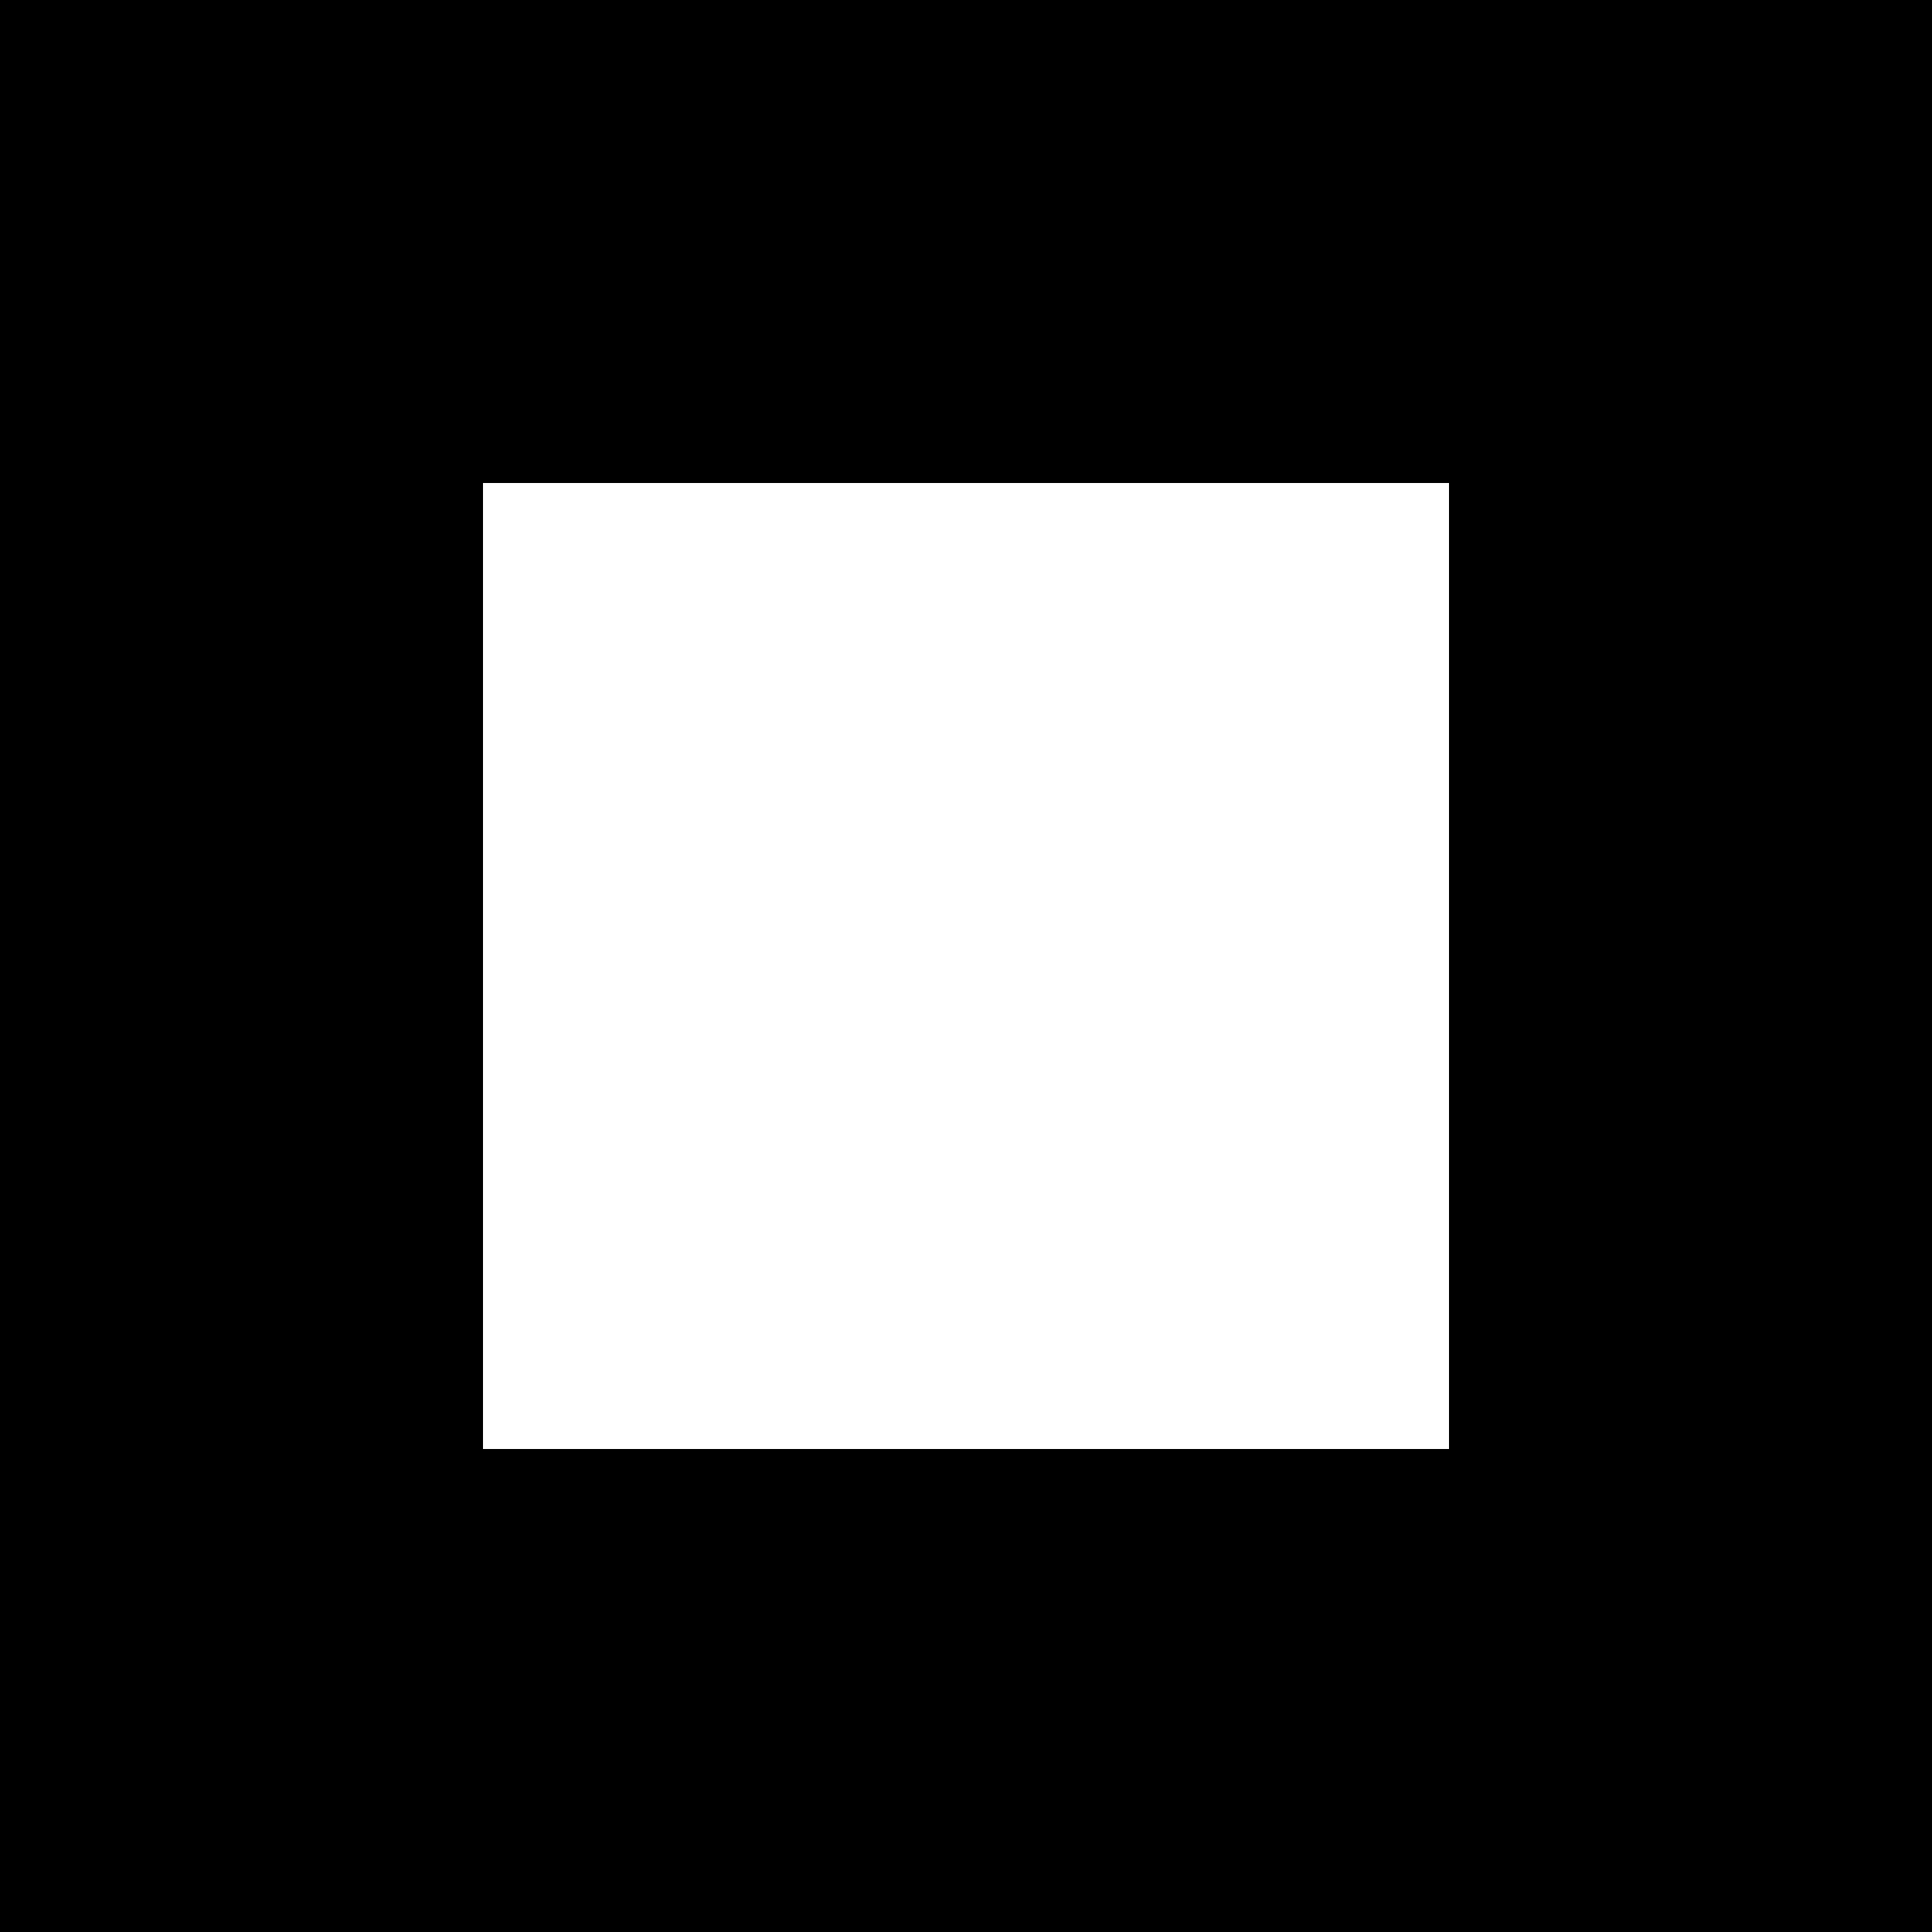
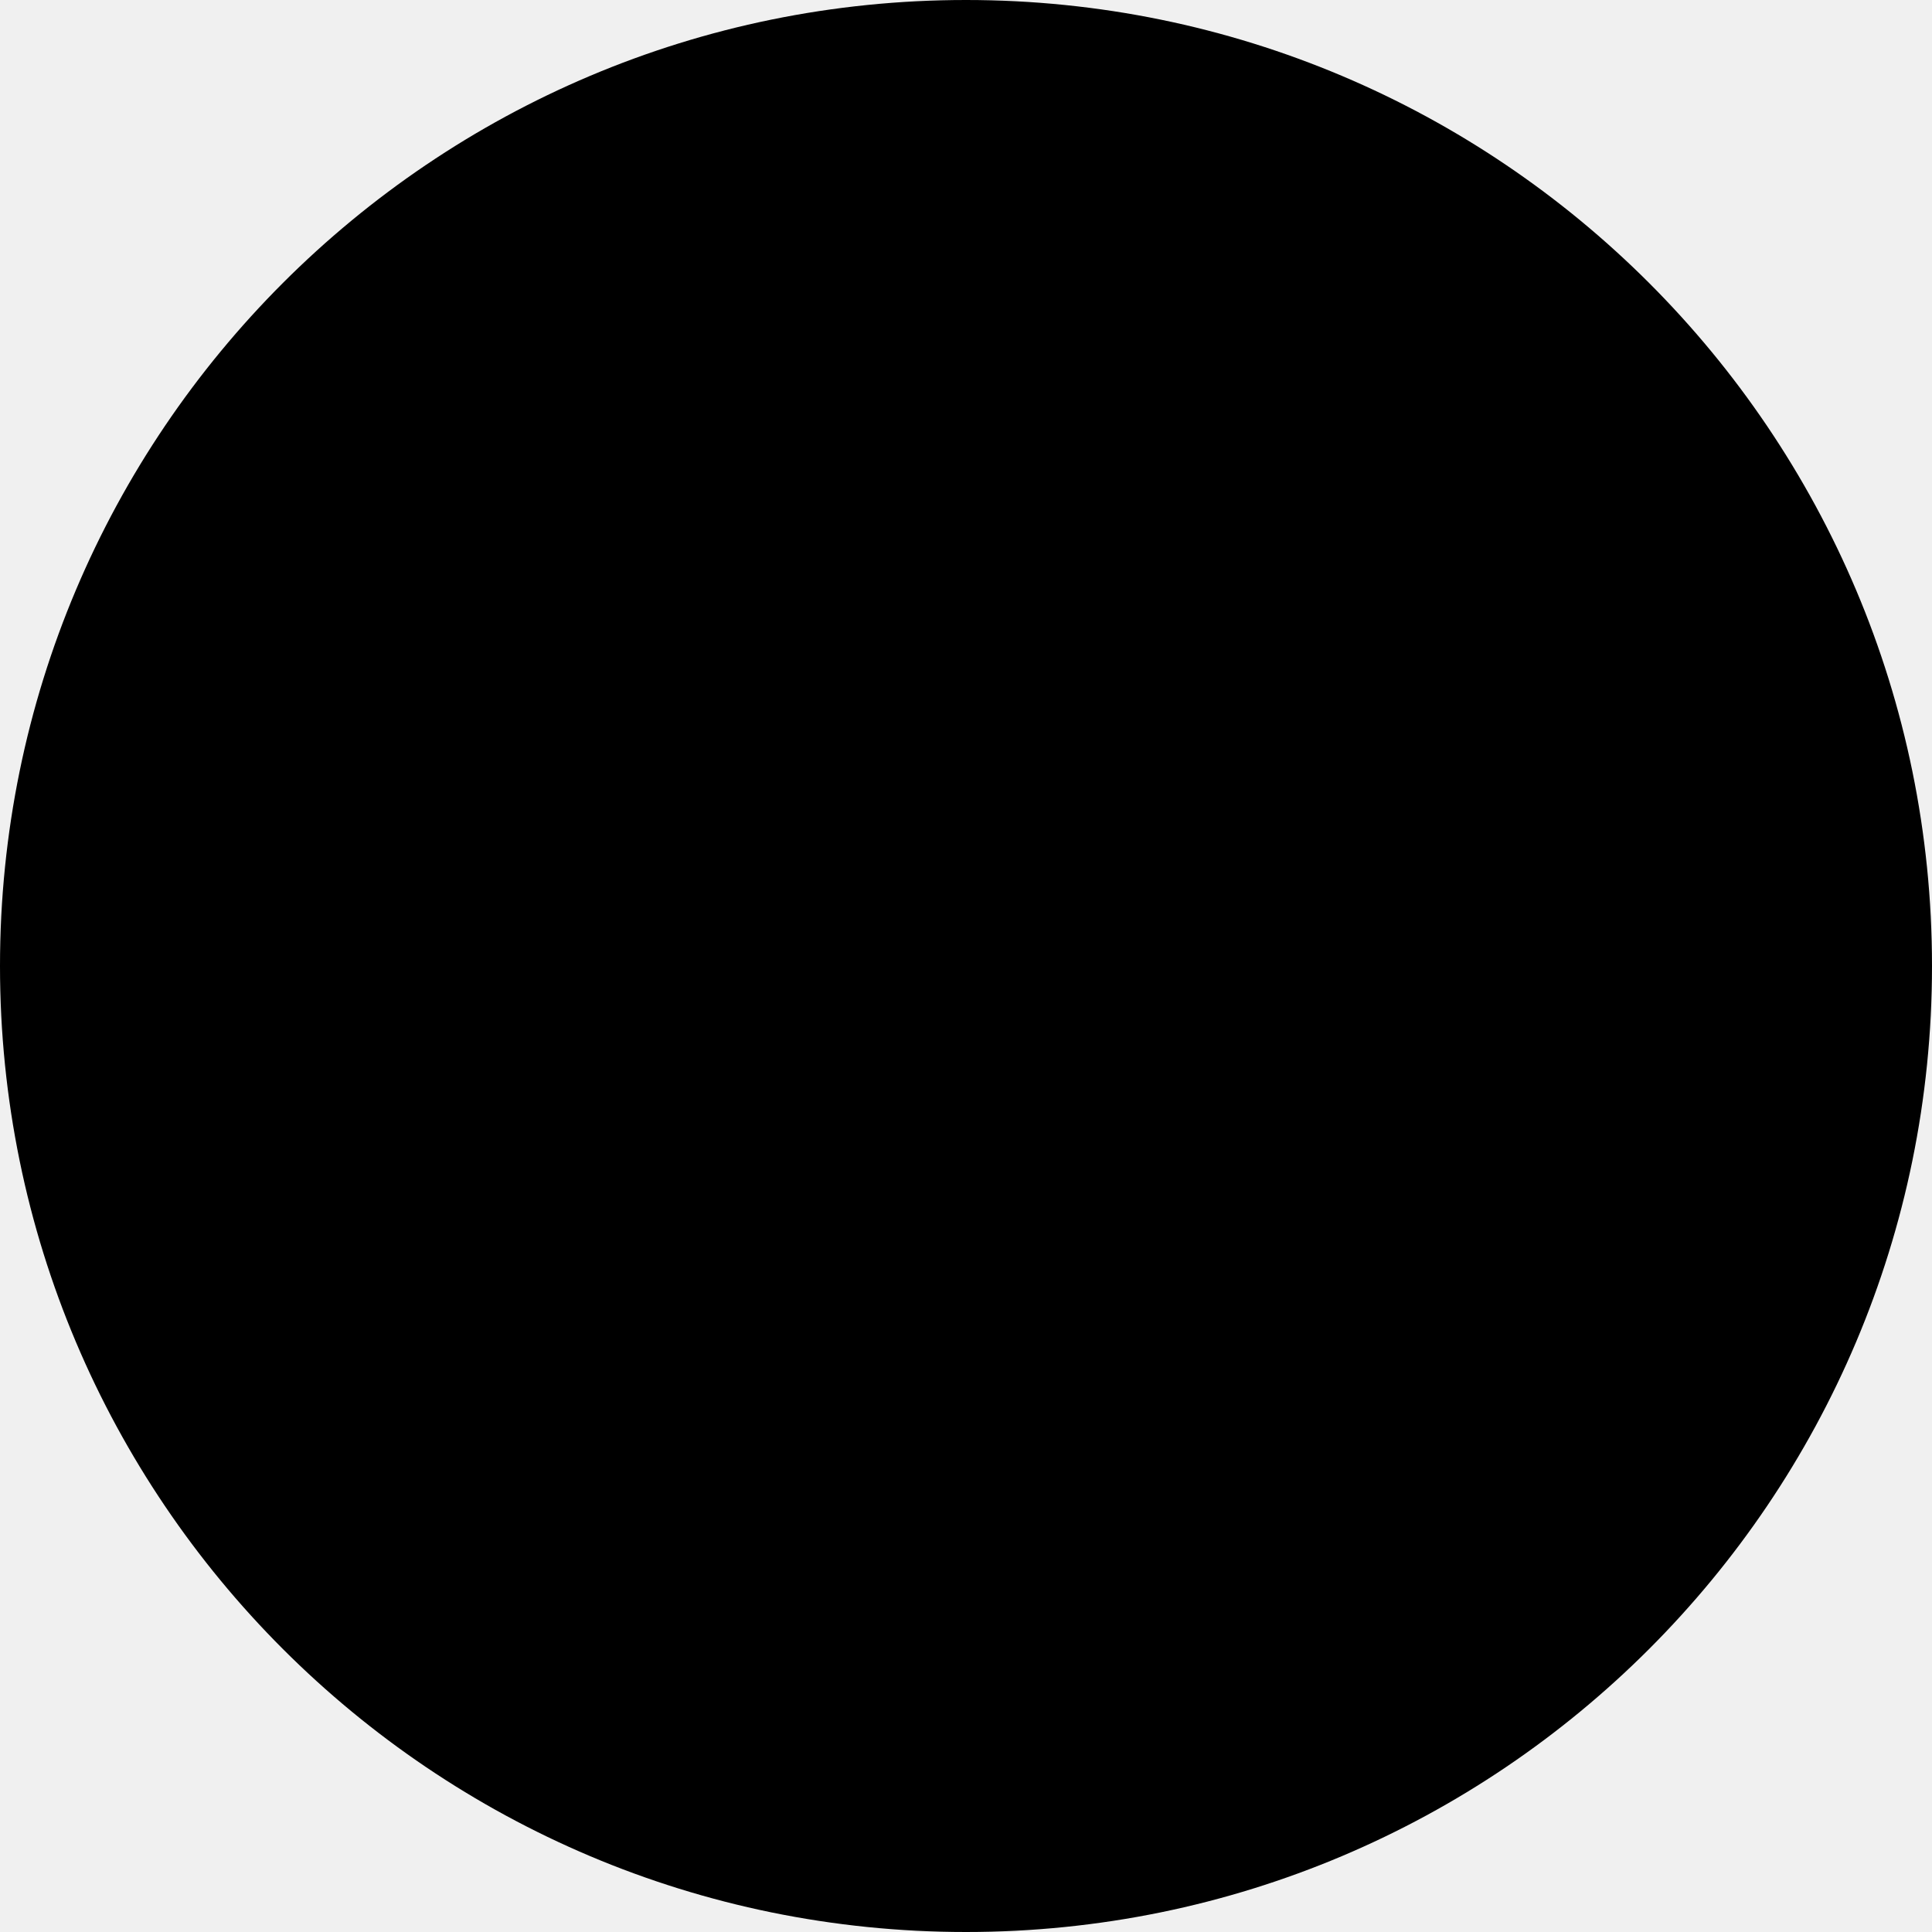
<svg xmlns="http://www.w3.org/2000/svg" width="576" height="576" viewBox="0 0 152.4 152.4" version="1.1" id="svg5">
  <defs id="defs2" />
  <g id="layer1">
-     <rect style="fill:#000000;stroke:none;stroke-width:4.233;stroke-linecap:round;stroke-linejoin:round" id="rect1294" width="152.4" height="152.4" x="0" y="0" />
-     <rect style="fill:#ffffff;stroke:none;stroke-width:4.233;stroke-linecap:round;stroke-linejoin:round" id="rect1296" width="76.2" height="76.2" x="38.1" y="38.1" />
+     <path id="path848" style="fill:#000000;stroke:none;stroke-width:4.233;stroke-linecap:round;stroke-linejoin:round" d="M 152.4,76.2 A 76.2,76.2 0 0 1 76.2,152.4 76.2,76.2 0 0 1 0,76.2 76.2,76.2 0 0 1 76.2,0 76.2,76.2 0 0 1 152.4,76.2 Z" />
  </g>
</svg>
